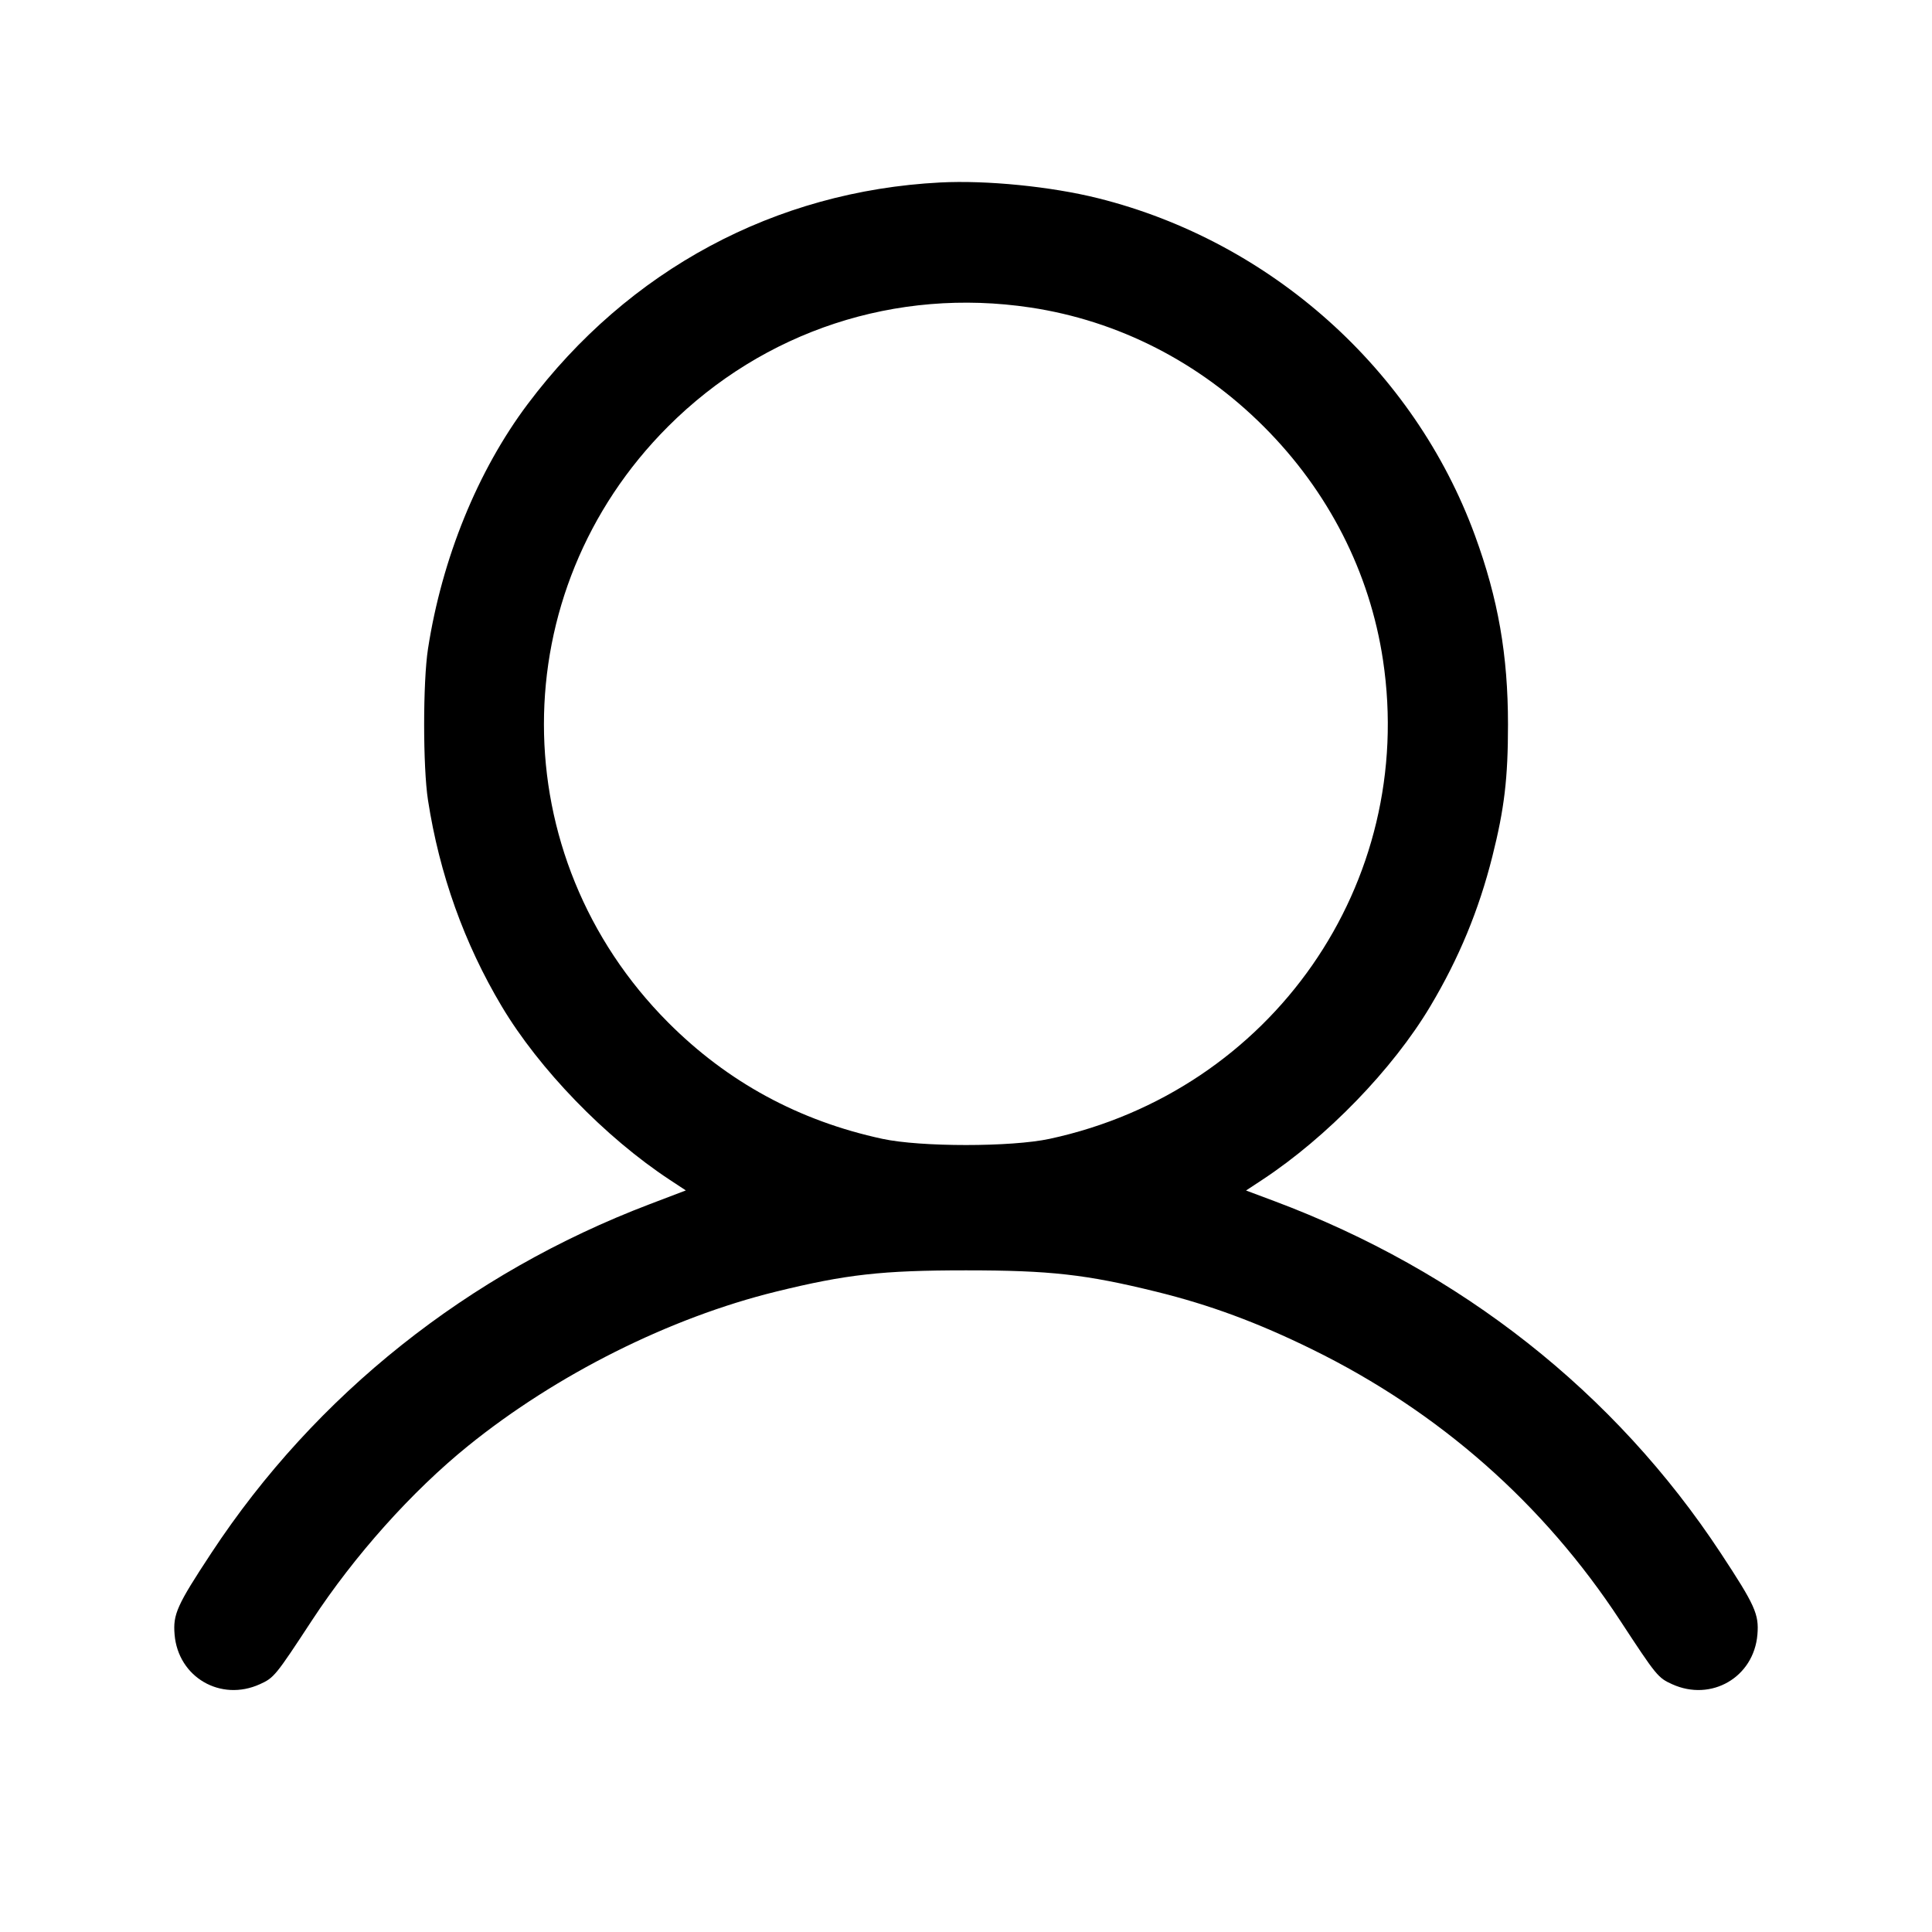
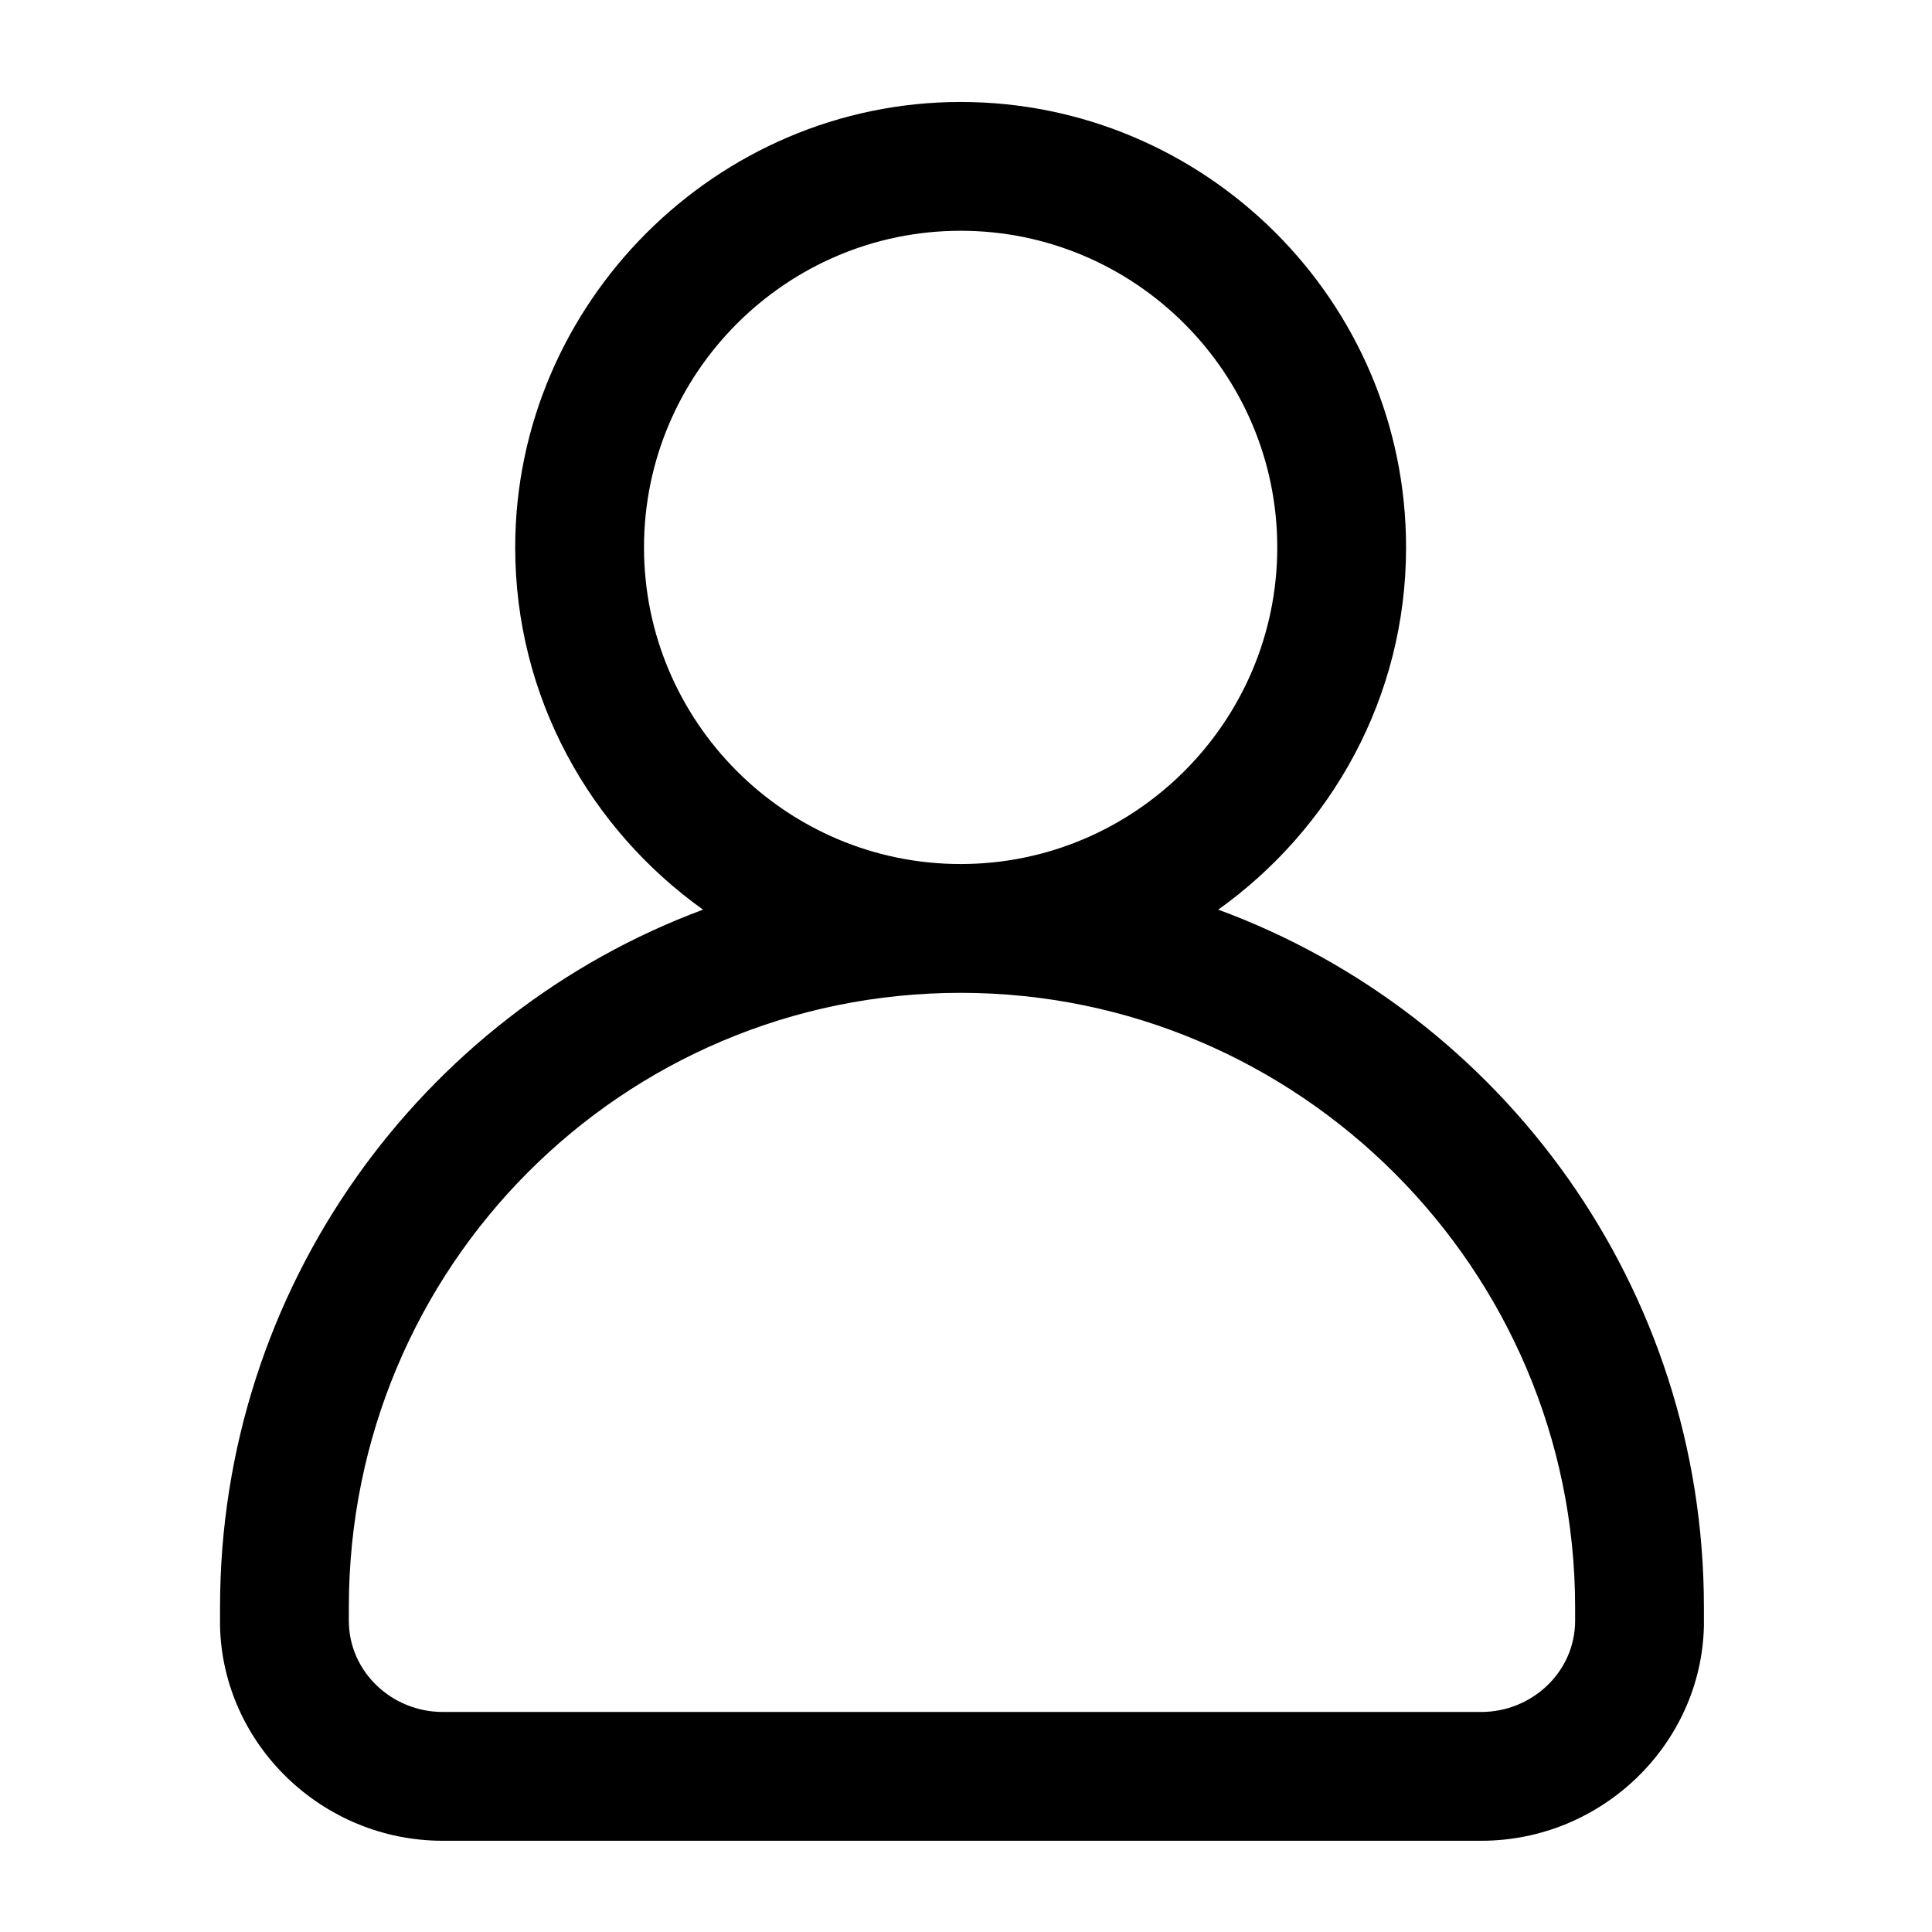
- <svg xmlns="http://www.w3.org/2000/svg" viewBox="0 0 256 256">
-   <path d="M124.587 24.179c-21.886 1.134-41.296 11.561-54.669 29.368-6.619 8.813-11.352 20.434-13.207 32.426-.68 4.394-.68 15.66 0 20.054 1.515 9.793 4.801 18.985 9.763 27.306 4.972 8.339 13.705 17.358 22.268 22.998l2.135 1.406-4.798 1.827c-24.047 9.154-44.267 25.244-58.071 46.211-4.568 6.937-5.098 8.113-4.875 10.807.47 5.662 6.105 8.944 11.304 6.583 1.874-.85 2.073-1.094 6.874-8.419 5.662-8.638 13.284-17.158 20.742-23.182 11.697-9.449 26.682-16.953 40.774-20.417 9.295-2.286 14.056-2.819 25.173-2.819 11.117 0 15.878.533 25.173 2.819 7.118 1.75 13.458 4.095 20.742 7.674 16.793 8.249 30.618 20.43 40.774 35.925 4.801 7.325 5 7.569 6.874 8.419 5.199 2.361 10.834-.921 11.304-6.583.223-2.694-.307-3.87-4.875-10.807-13.999-21.263-34.44-37.377-59.146-46.627l-3.74-1.4 2.144-1.412c8.572-5.645 17.302-14.66 22.276-23.003 3.791-6.358 6.424-12.717 8.216-19.84 1.6-6.362 2.075-10.369 2.075-17.493 0-9.21-1.303-16.658-4.387-25.073-8.048-21.959-27.037-38.942-49.937-44.662-6.21-1.551-14.765-2.404-20.906-2.086m11.942 16.567c11.645 1.749 22.376 7.225 30.938 15.787 8.562 8.562 14.038 19.293 15.787 30.938 4.442 29.573-14.717 57.083-44.175 63.431-5.081 1.094-17.077 1.094-22.158 0-11.049-2.381-20.523-7.527-28.388-15.42-21.939-22.015-21.946-57.033-.015-78.964 12.687-12.688 30.214-18.445 48.011-15.772" />
+ <svg xmlns="http://www.w3.org/2000/svg" viewBox="0 0 72 72">
+   <path d="M45.4 33.9c4.2-3 7-7.9 7-13.5 0-9.2-7.5-16.6-16.6-16.6-9.1 0-16.6 7.5-16.6 16.6 0 5.6 2.8 10.5 7 13.5-10.5 3.9-18 14.1-18 26v.7c.1 4.4 3.8 8 8.3 8h38.7c4.5 0 8.2-3.6 8.3-8v-.7c0-11.9-7.5-22.1-18.1-26ZM24 20.4c0-6.5 5.3-11.8 11.8-11.8 6.5 0 11.8 5.3 11.8 11.8s-5.3 11.8-11.8 11.8c-6.5 0-11.8-5.3-11.8-11.8Zm34.7 40c0 1.9-1.6 3.4-3.5 3.4H16.5c-1.9 0-3.5-1.5-3.5-3.4v-.5C13 47.2 23.2 37 35.8 37c12.6 0 22.9 10.3 22.9 22.9v.5Z" />
</svg>
